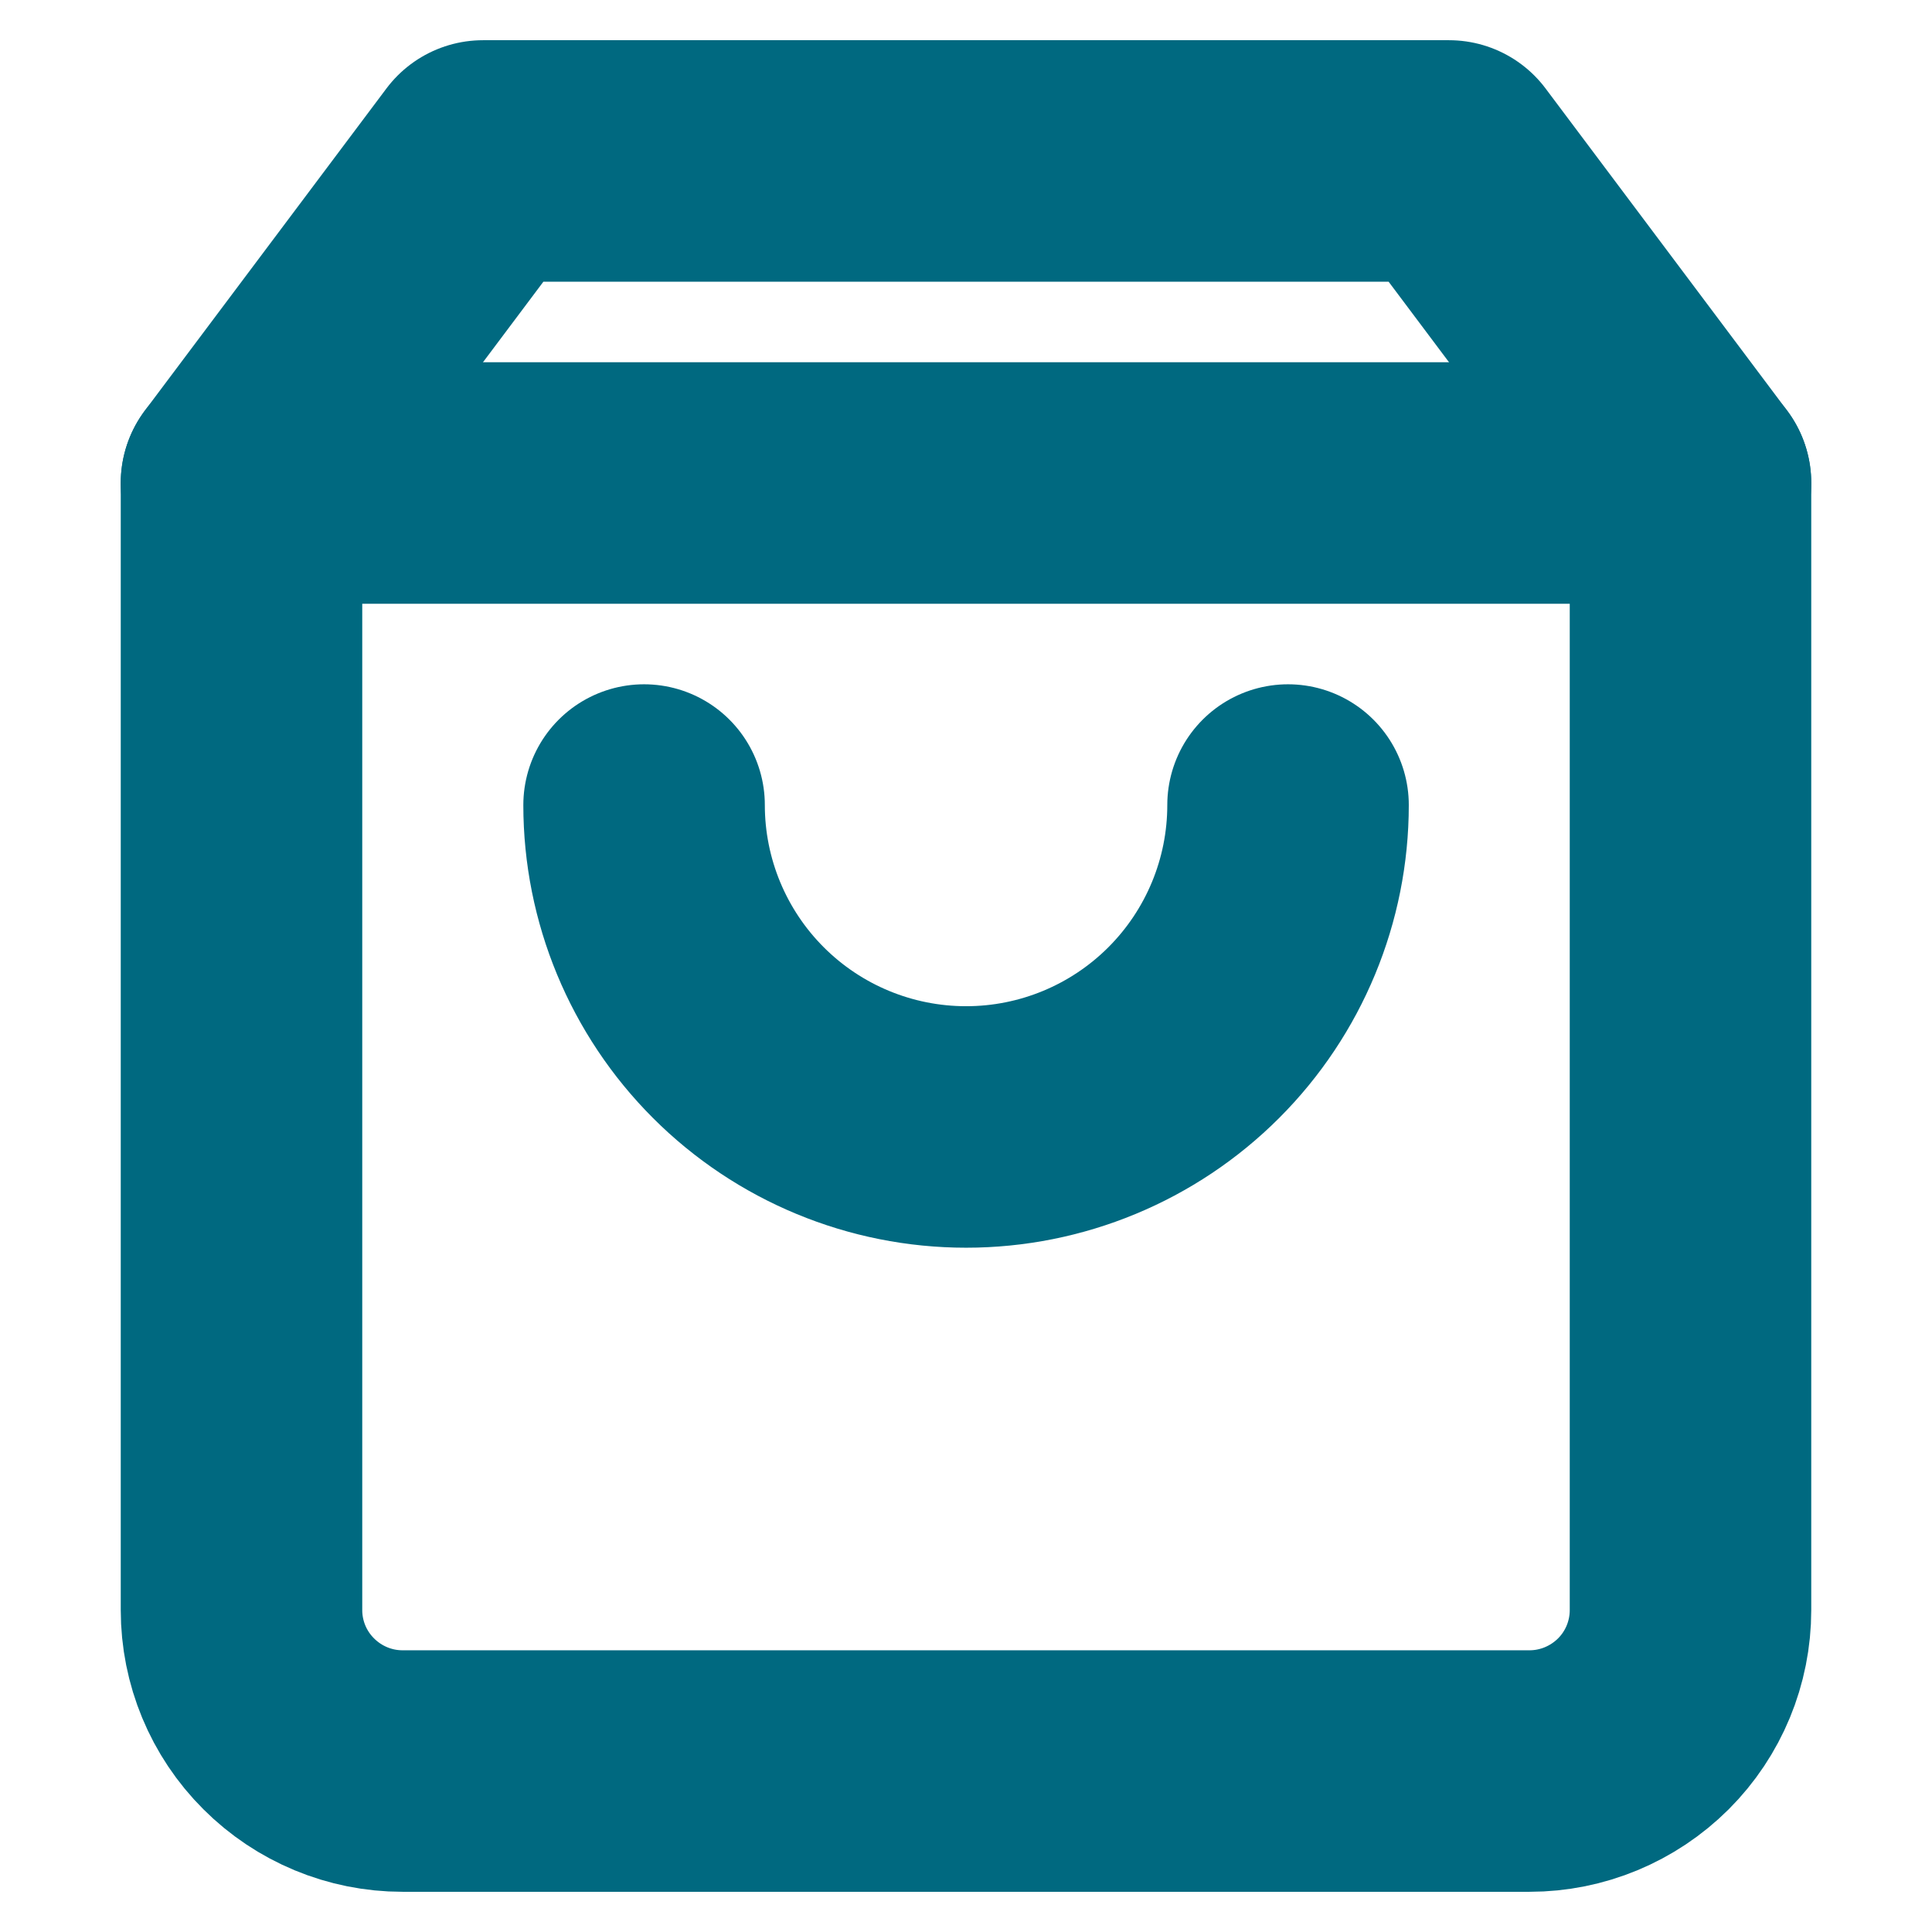
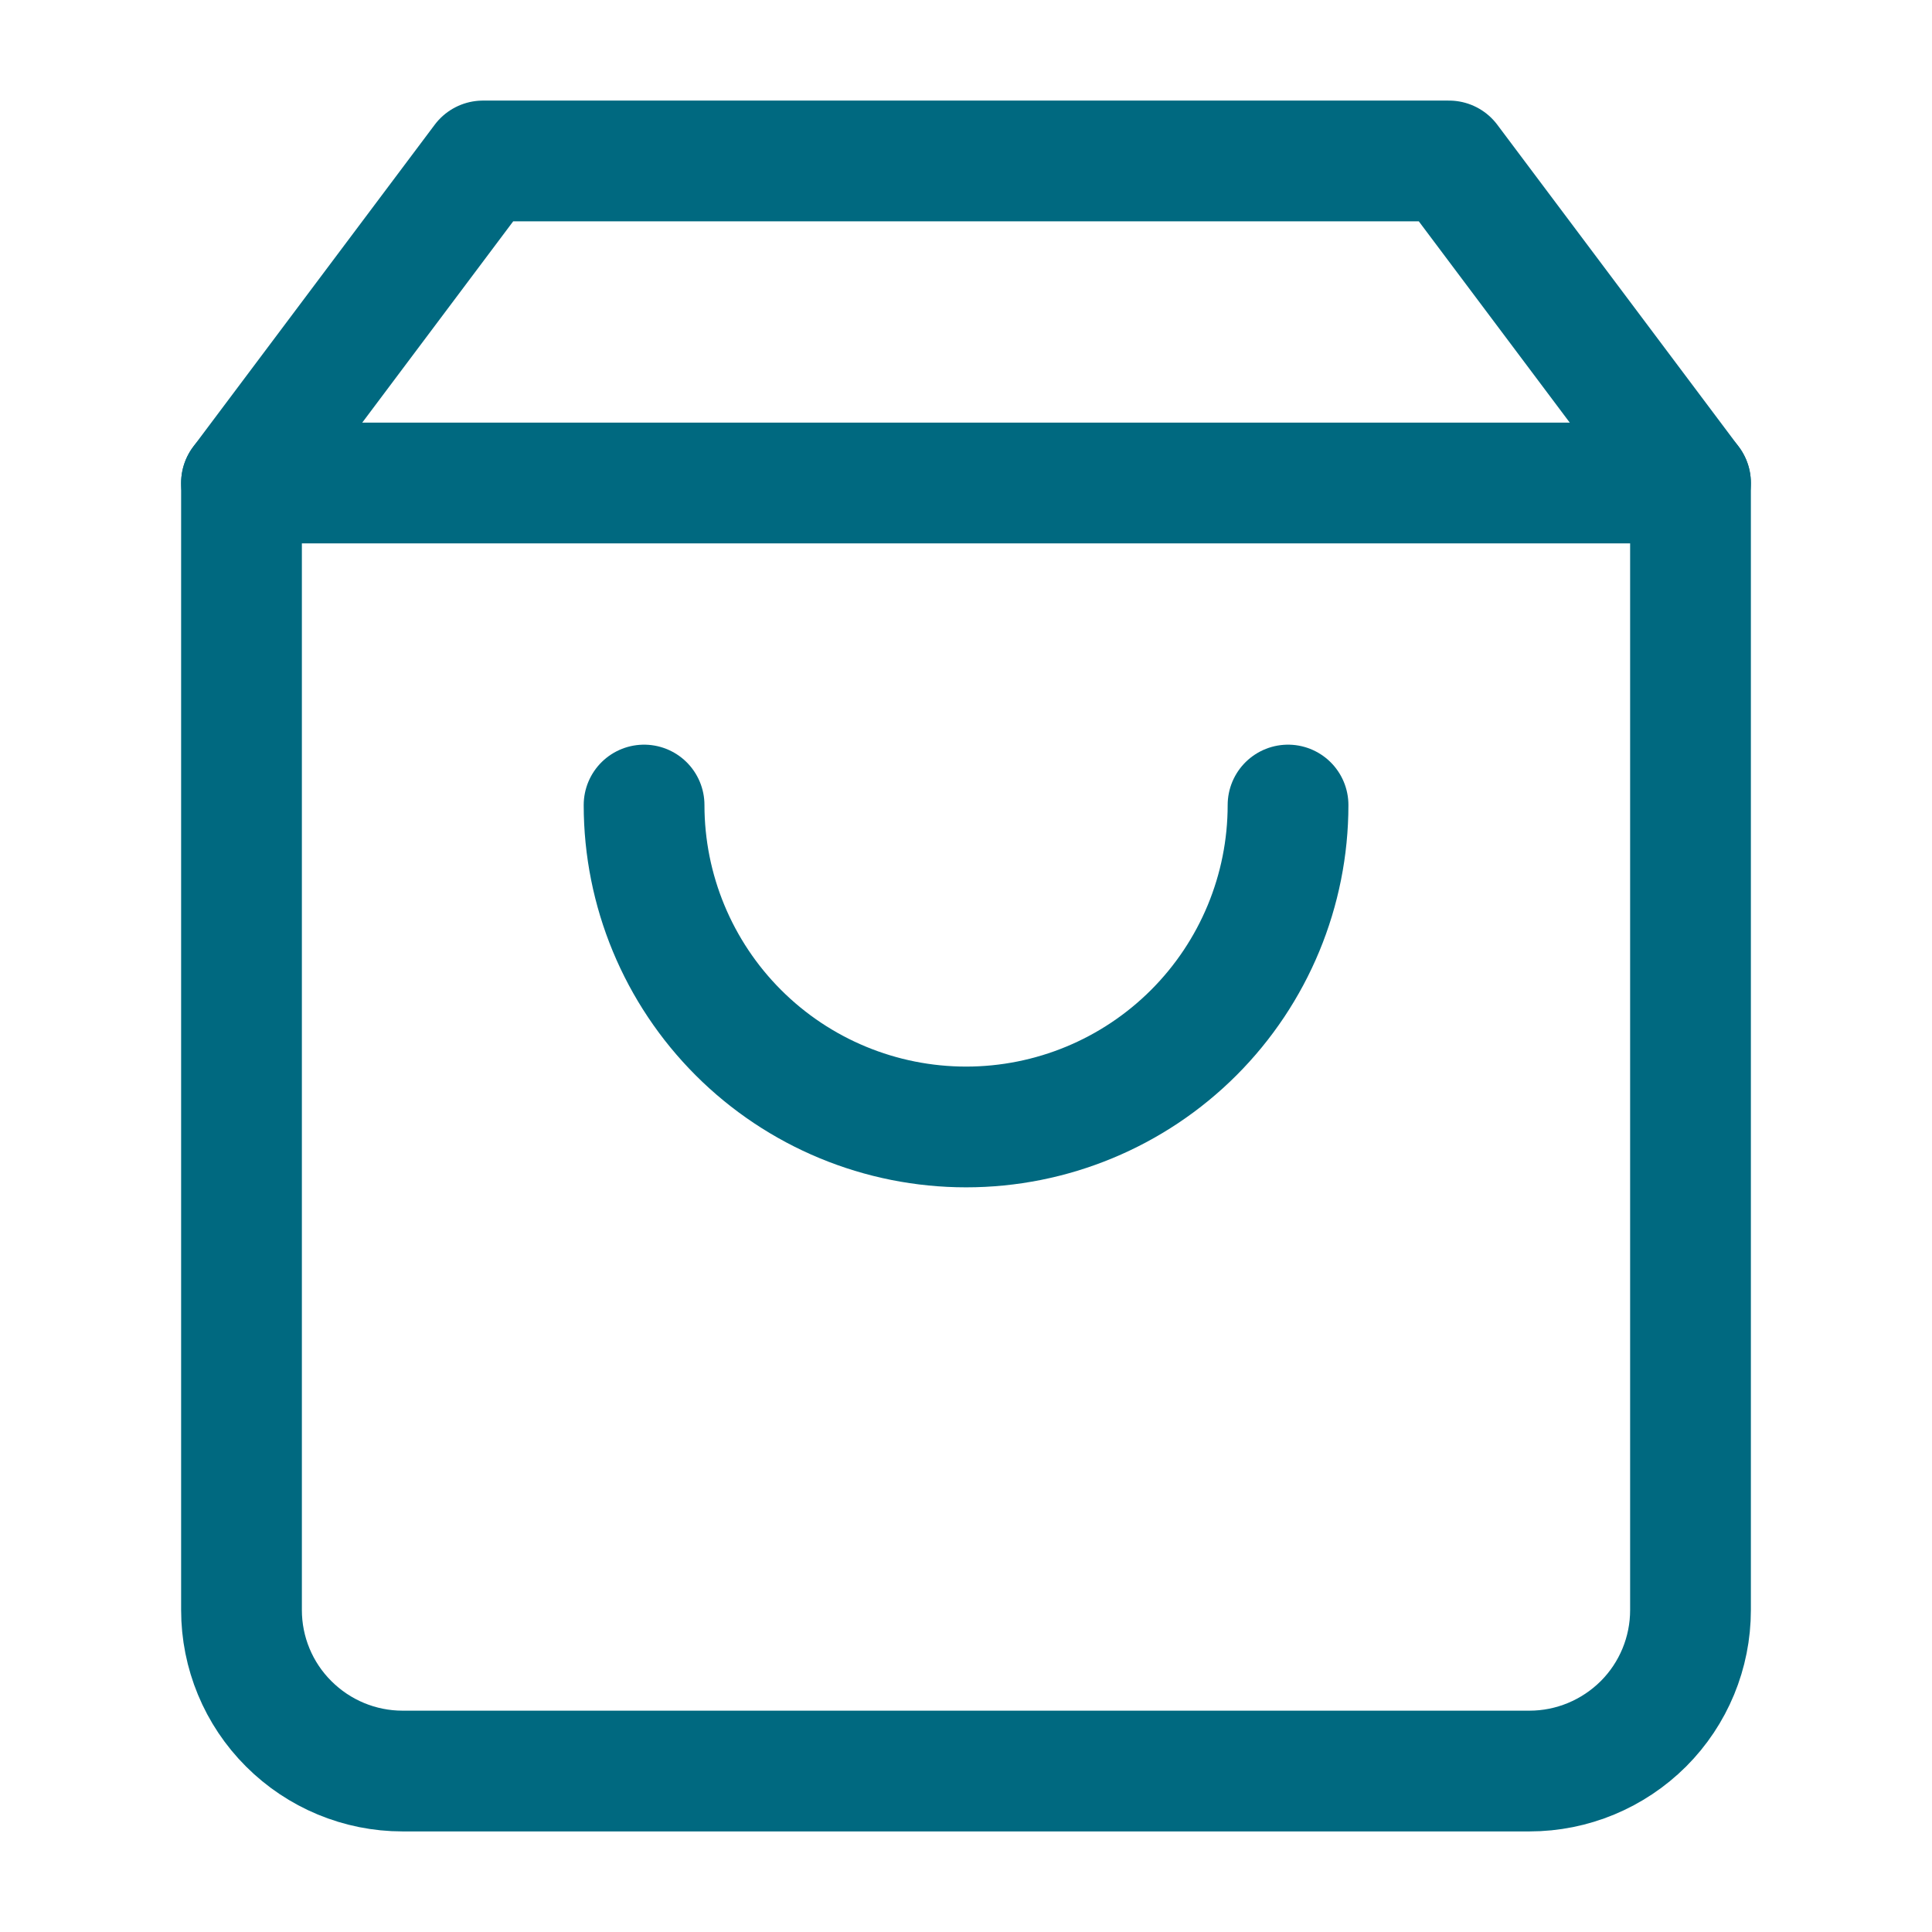
<svg xmlns="http://www.w3.org/2000/svg" width="16" height="16" viewBox="0 0 16 16" fill="none">
-   <path d="M4 1.333L2 4V13.334C2 13.687 2.14 14.026 2.391 14.276C2.641 14.526 2.98 14.667 3.333 14.667H12.667C13.02 14.667 13.359 14.526 13.61 14.276C13.86 14.026 14 13.687 14 13.334V4L12 1.333H4Z" stroke="#006980" stroke-width="2" stroke-linecap="round" stroke-linejoin="round" />
-   <path d="M10.667 6.667C10.667 7.374 10.386 8.052 9.886 8.552C9.386 9.052 8.708 9.333 8.001 9.333C7.293 9.333 6.615 9.052 6.115 8.552C5.615 8.052 5.334 7.374 5.334 6.667" stroke="#006980" stroke-width="2" stroke-linecap="round" stroke-linejoin="round" />
-   <path d="M2 4H14" stroke="#006980" stroke-width="2" stroke-linecap="round" stroke-linejoin="round" />
+   <path d="M4 1.333L2 4V13.334C2 13.687 2.14 14.026 2.391 14.276C2.641 14.526 2.98 14.667 3.333 14.667H12.667C13.02 14.667 13.359 14.526 13.61 14.276C13.86 14.026 14 13.687 14 13.334V4L12 1.333H4Z" stroke="#006980" strokeWidth="2" stroke-linecap="round" stroke-linejoin="round" />
+   <path d="M10.667 6.667C10.667 7.374 10.386 8.052 9.886 8.552C9.386 9.052 8.708 9.333 8.001 9.333C7.293 9.333 6.615 9.052 6.115 8.552C5.615 8.052 5.334 7.374 5.334 6.667" stroke="#006980" strokeWidth="2" stroke-linecap="round" stroke-linejoin="round" />
+   <path d="M2 4H14" stroke="#006980" strokeWidth="2" stroke-linecap="round" stroke-linejoin="round" />
</svg>
